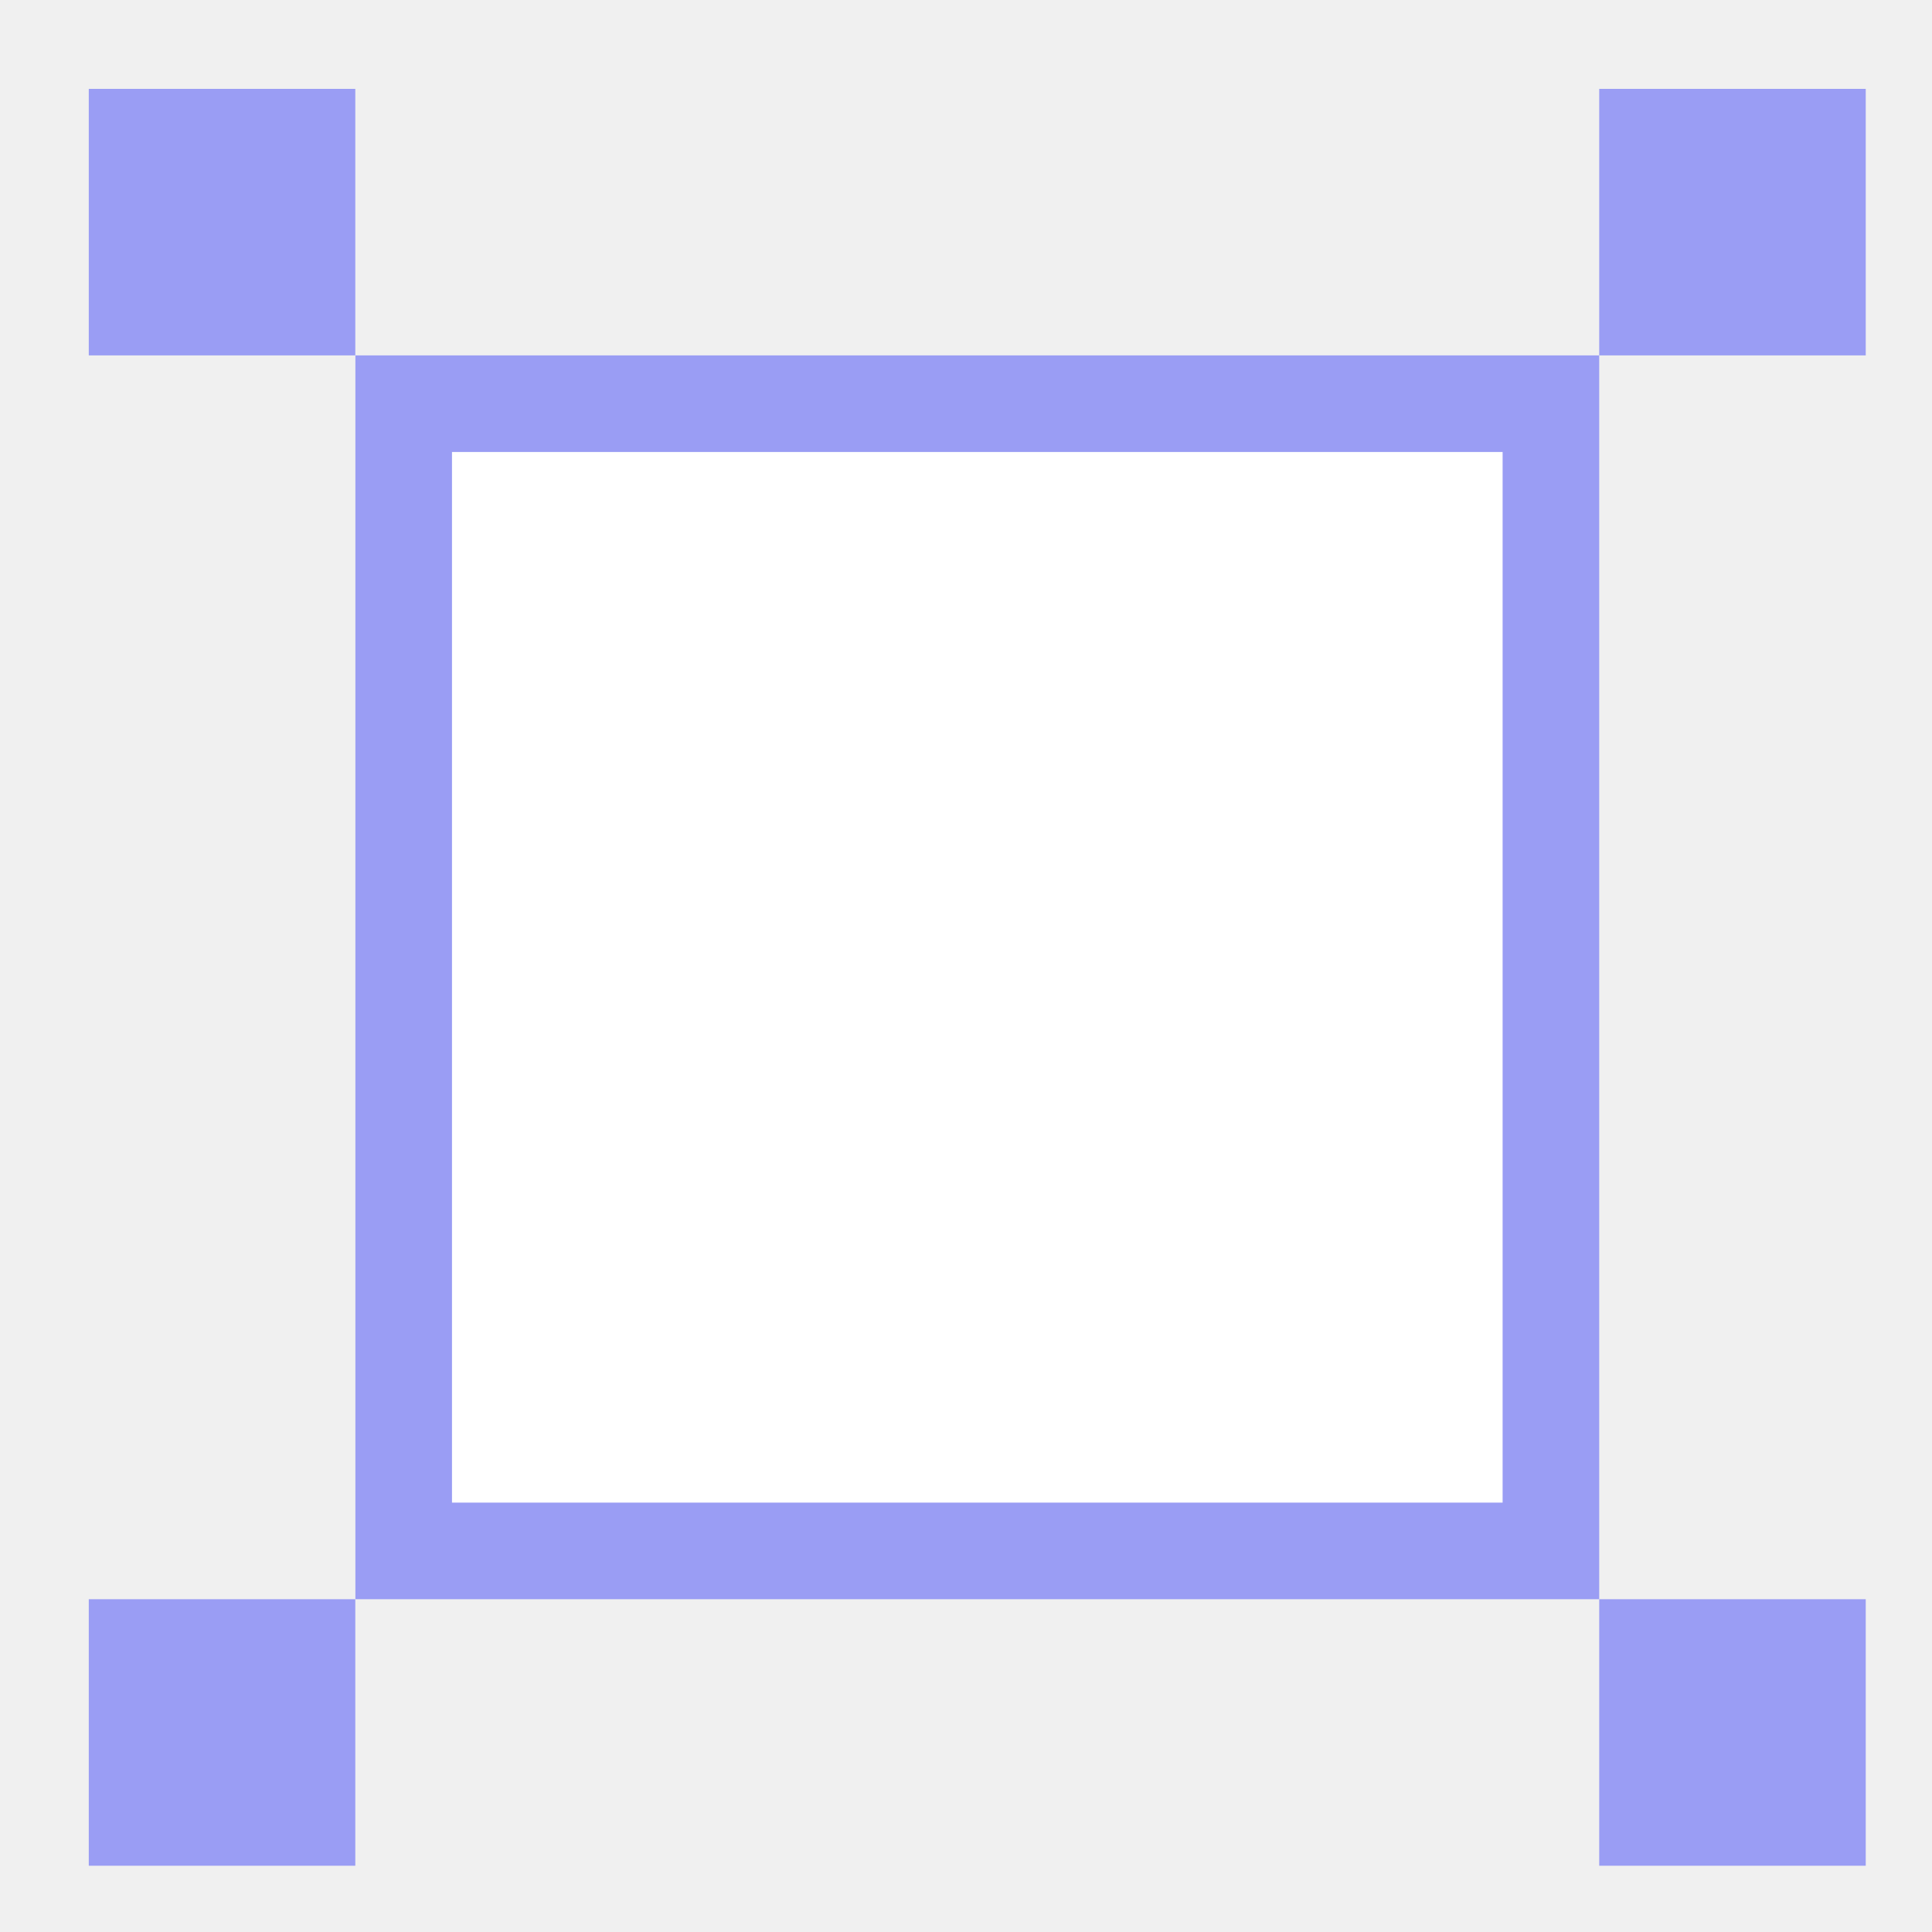
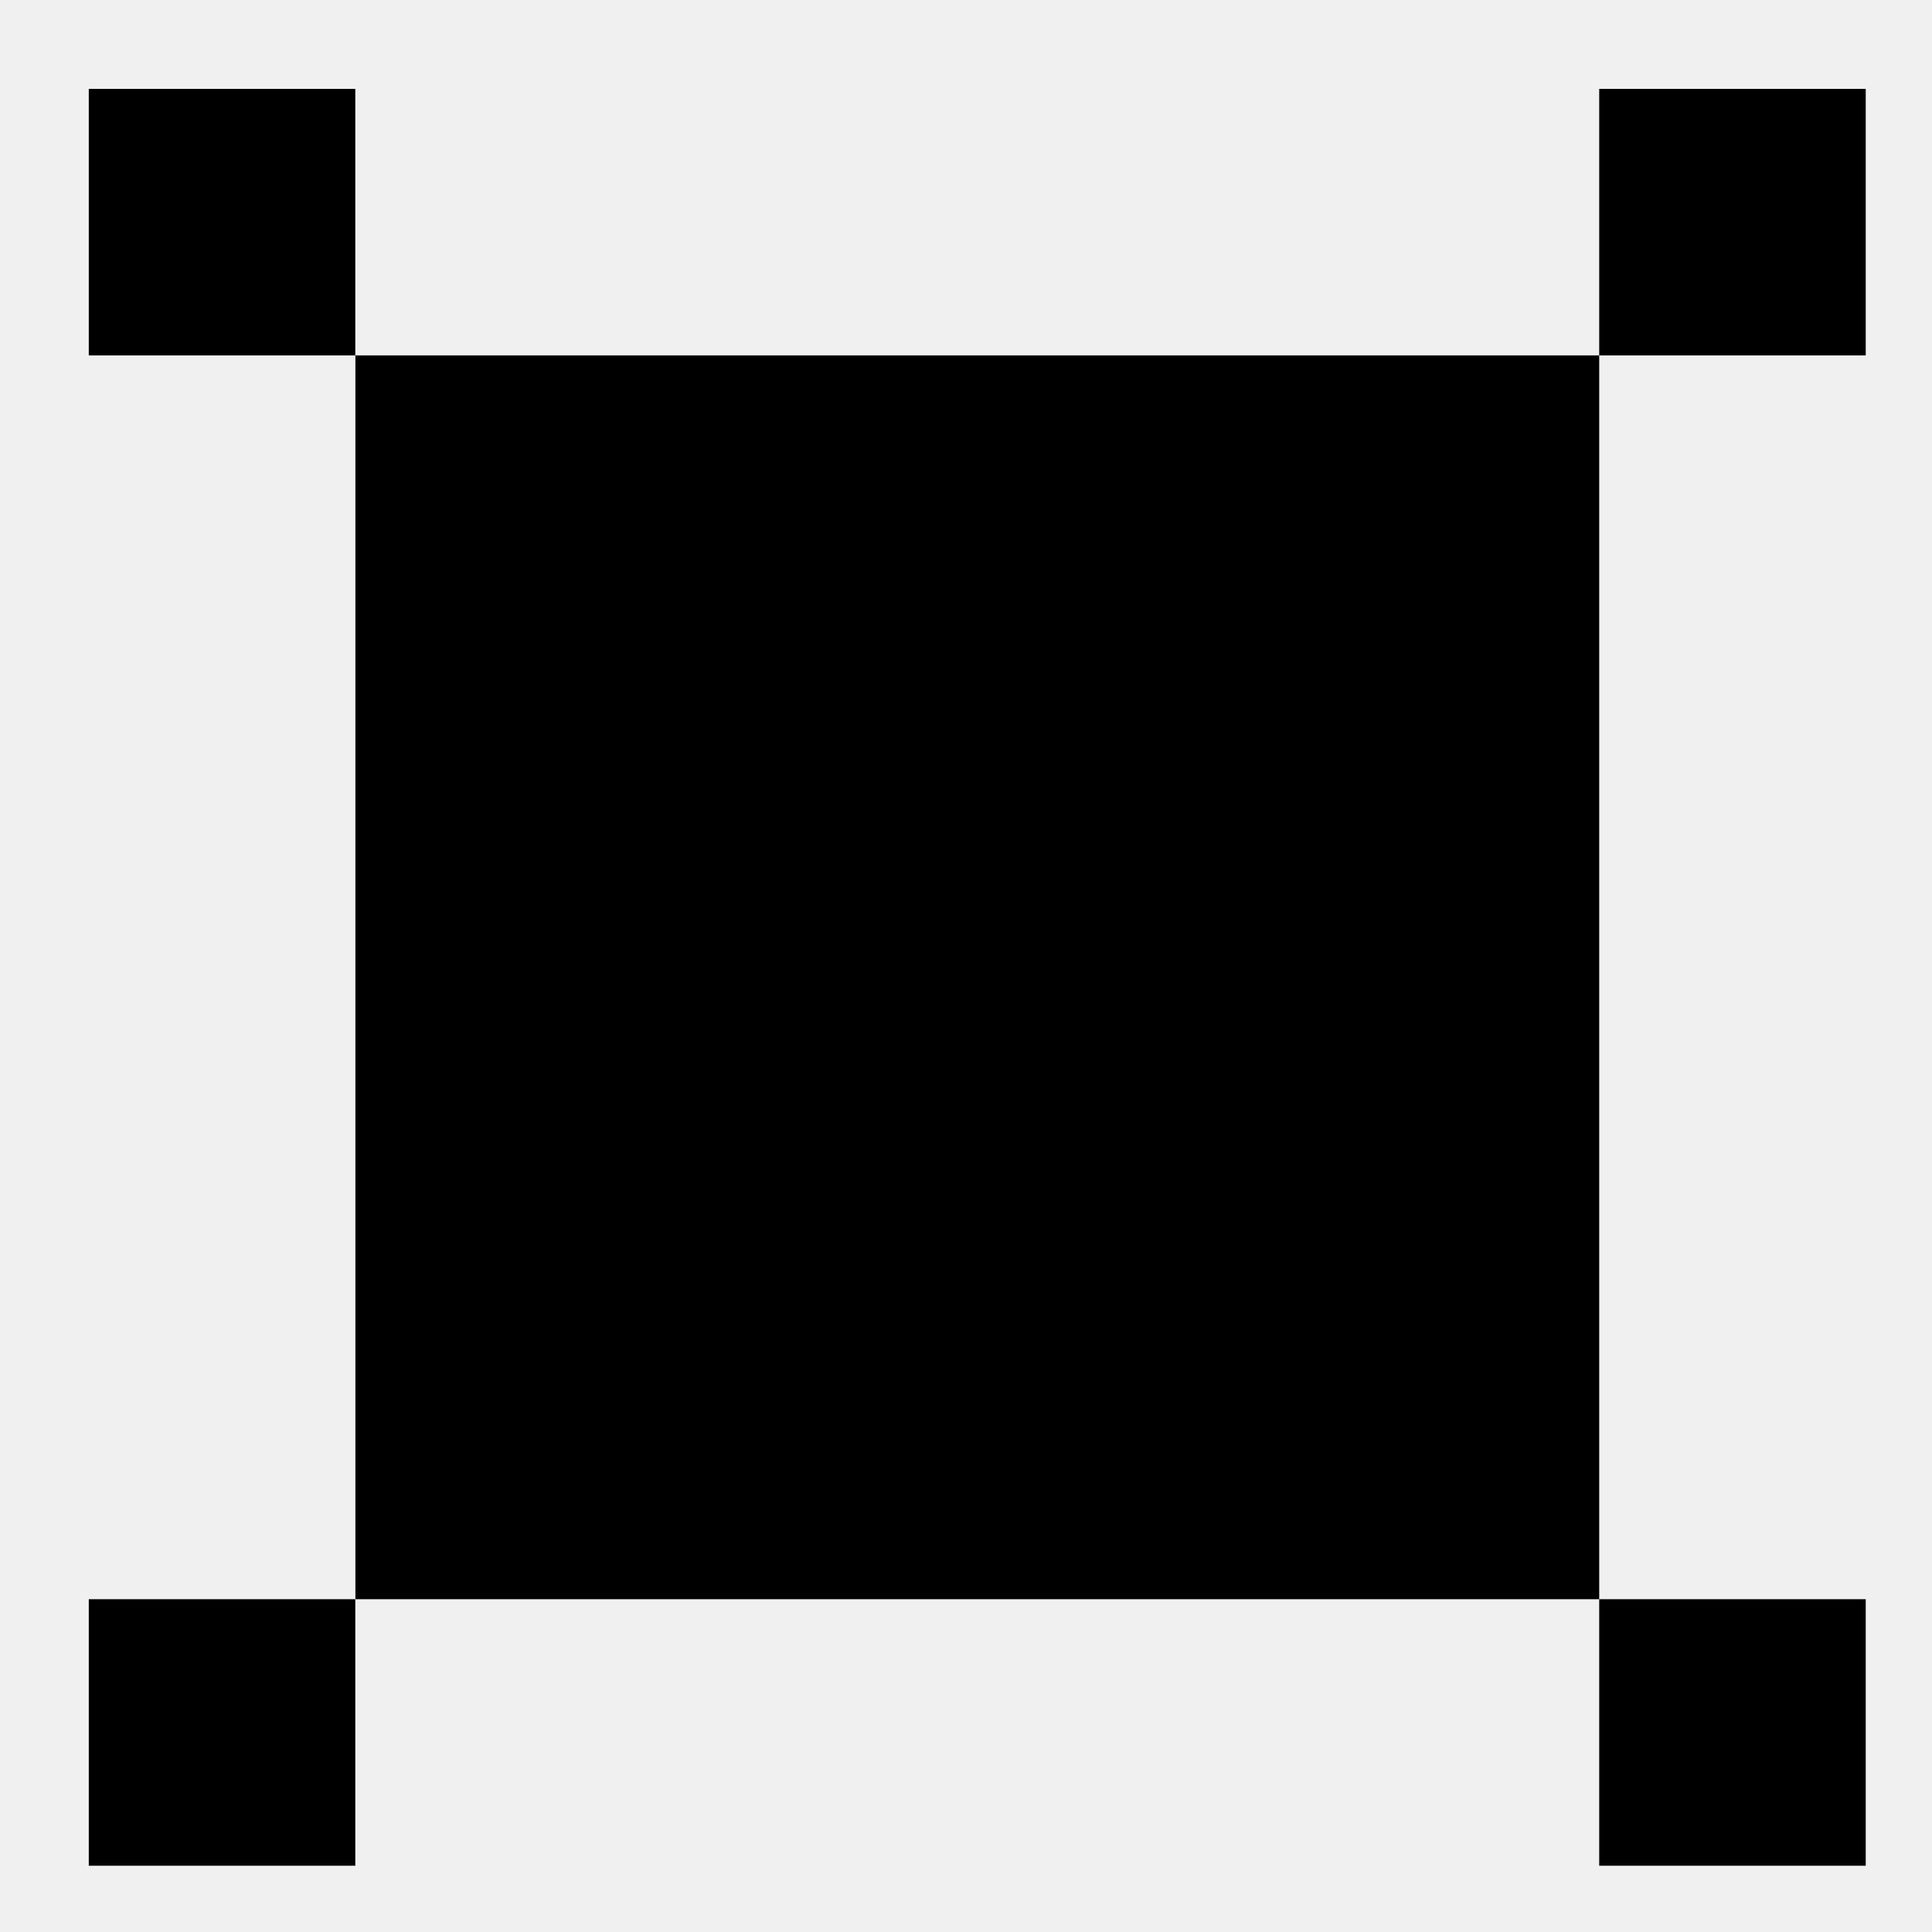
<svg xmlns="http://www.w3.org/2000/svg" width="20" height="20" viewBox="0 0 20 20" fill="none">
-   <rect x="0.919" y="16.555" width="2.759" height="2.759" fill="#9A9DF4" />
-   <rect x="0.919" y="0.92" width="2.759" height="2.759" fill="#9A9DF4" />
-   <rect x="4.179" y="4.179" width="11.876" height="11.876" fill="white" stroke="#9A9DF4" />
-   <rect x="16.555" y="16.555" width="2.759" height="2.759" fill="#9A9DF4" />
-   <rect x="16.555" y="0.92" width="2.759" height="2.759" fill="#9A9DF4" />
+   <rect x="0.919" y="16.555" width="2.759" height="2.759" fill="black" />
+   <rect x="0.919" y="0.92" width="2.759" height="2.759" fill="black" />
+   <rect x="5.679" y="5.679" width="8.876" height="8.876" fill="black" stroke="black" stroke-width="4" />
+   <rect x="16.555" y="16.555" width="2.759" height="2.759" fill="black" />
+   <rect x="16.555" y="0.92" width="2.759" height="2.759" fill="black" />
</svg>
